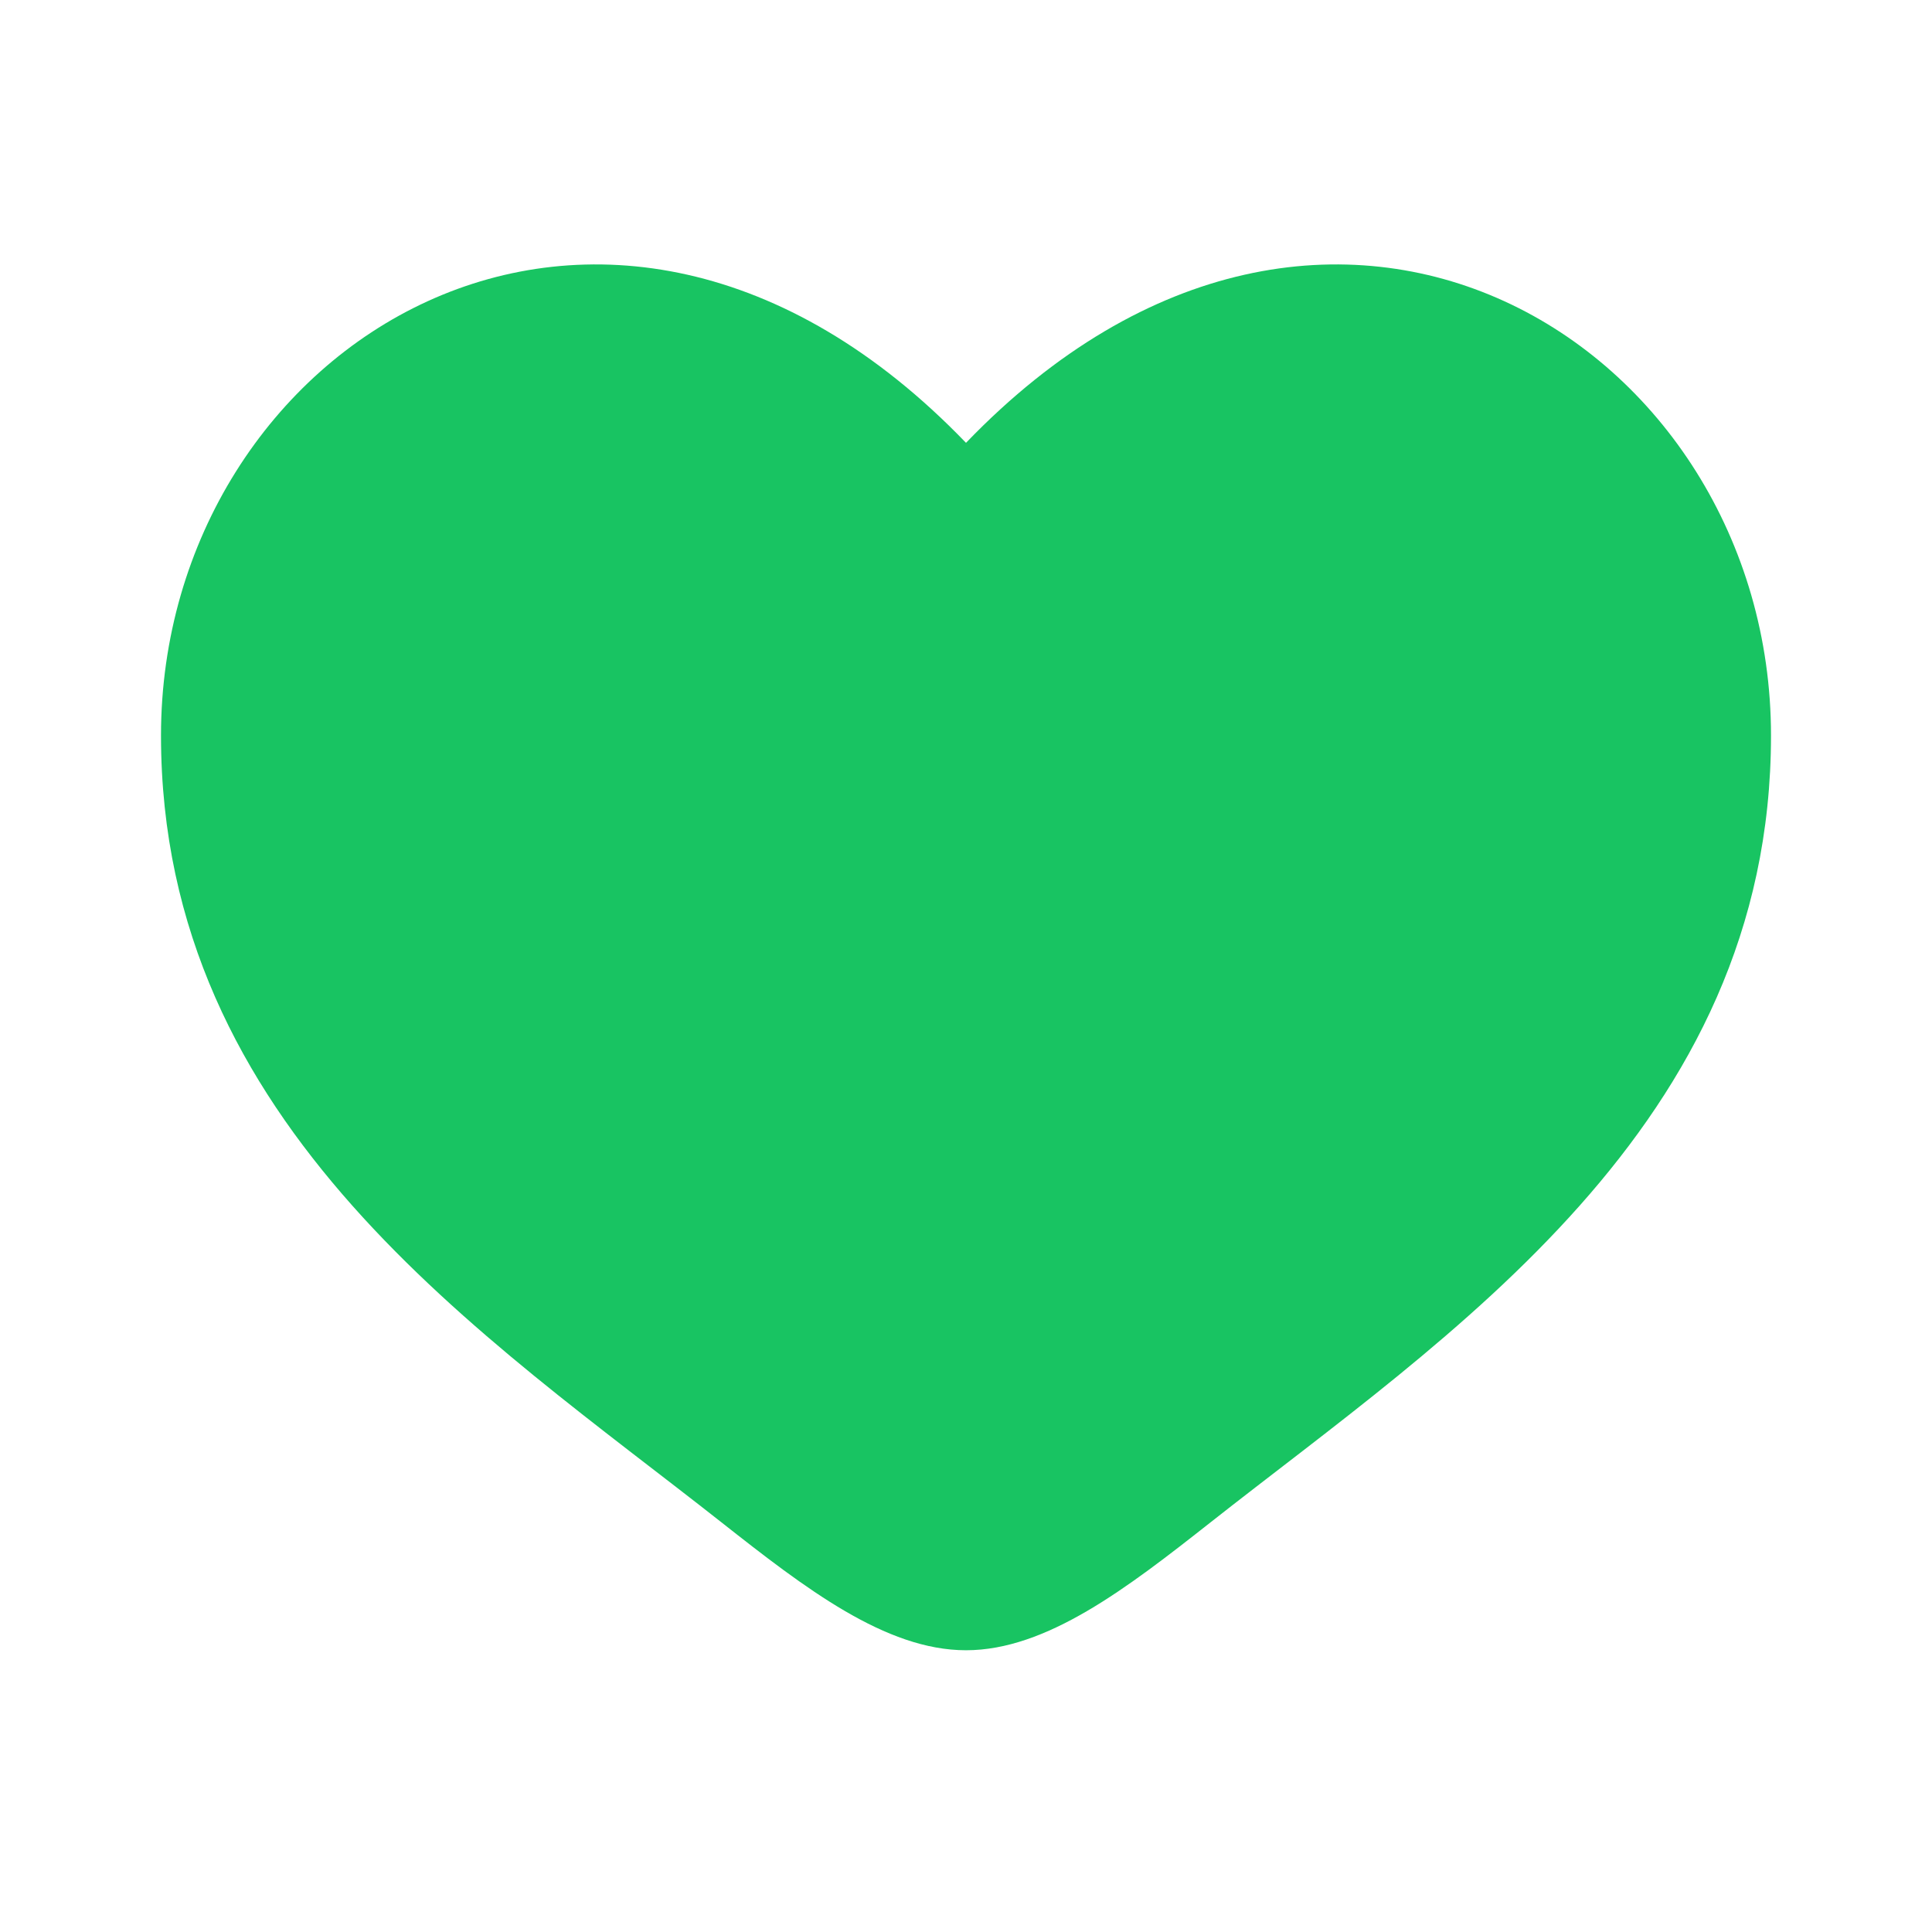
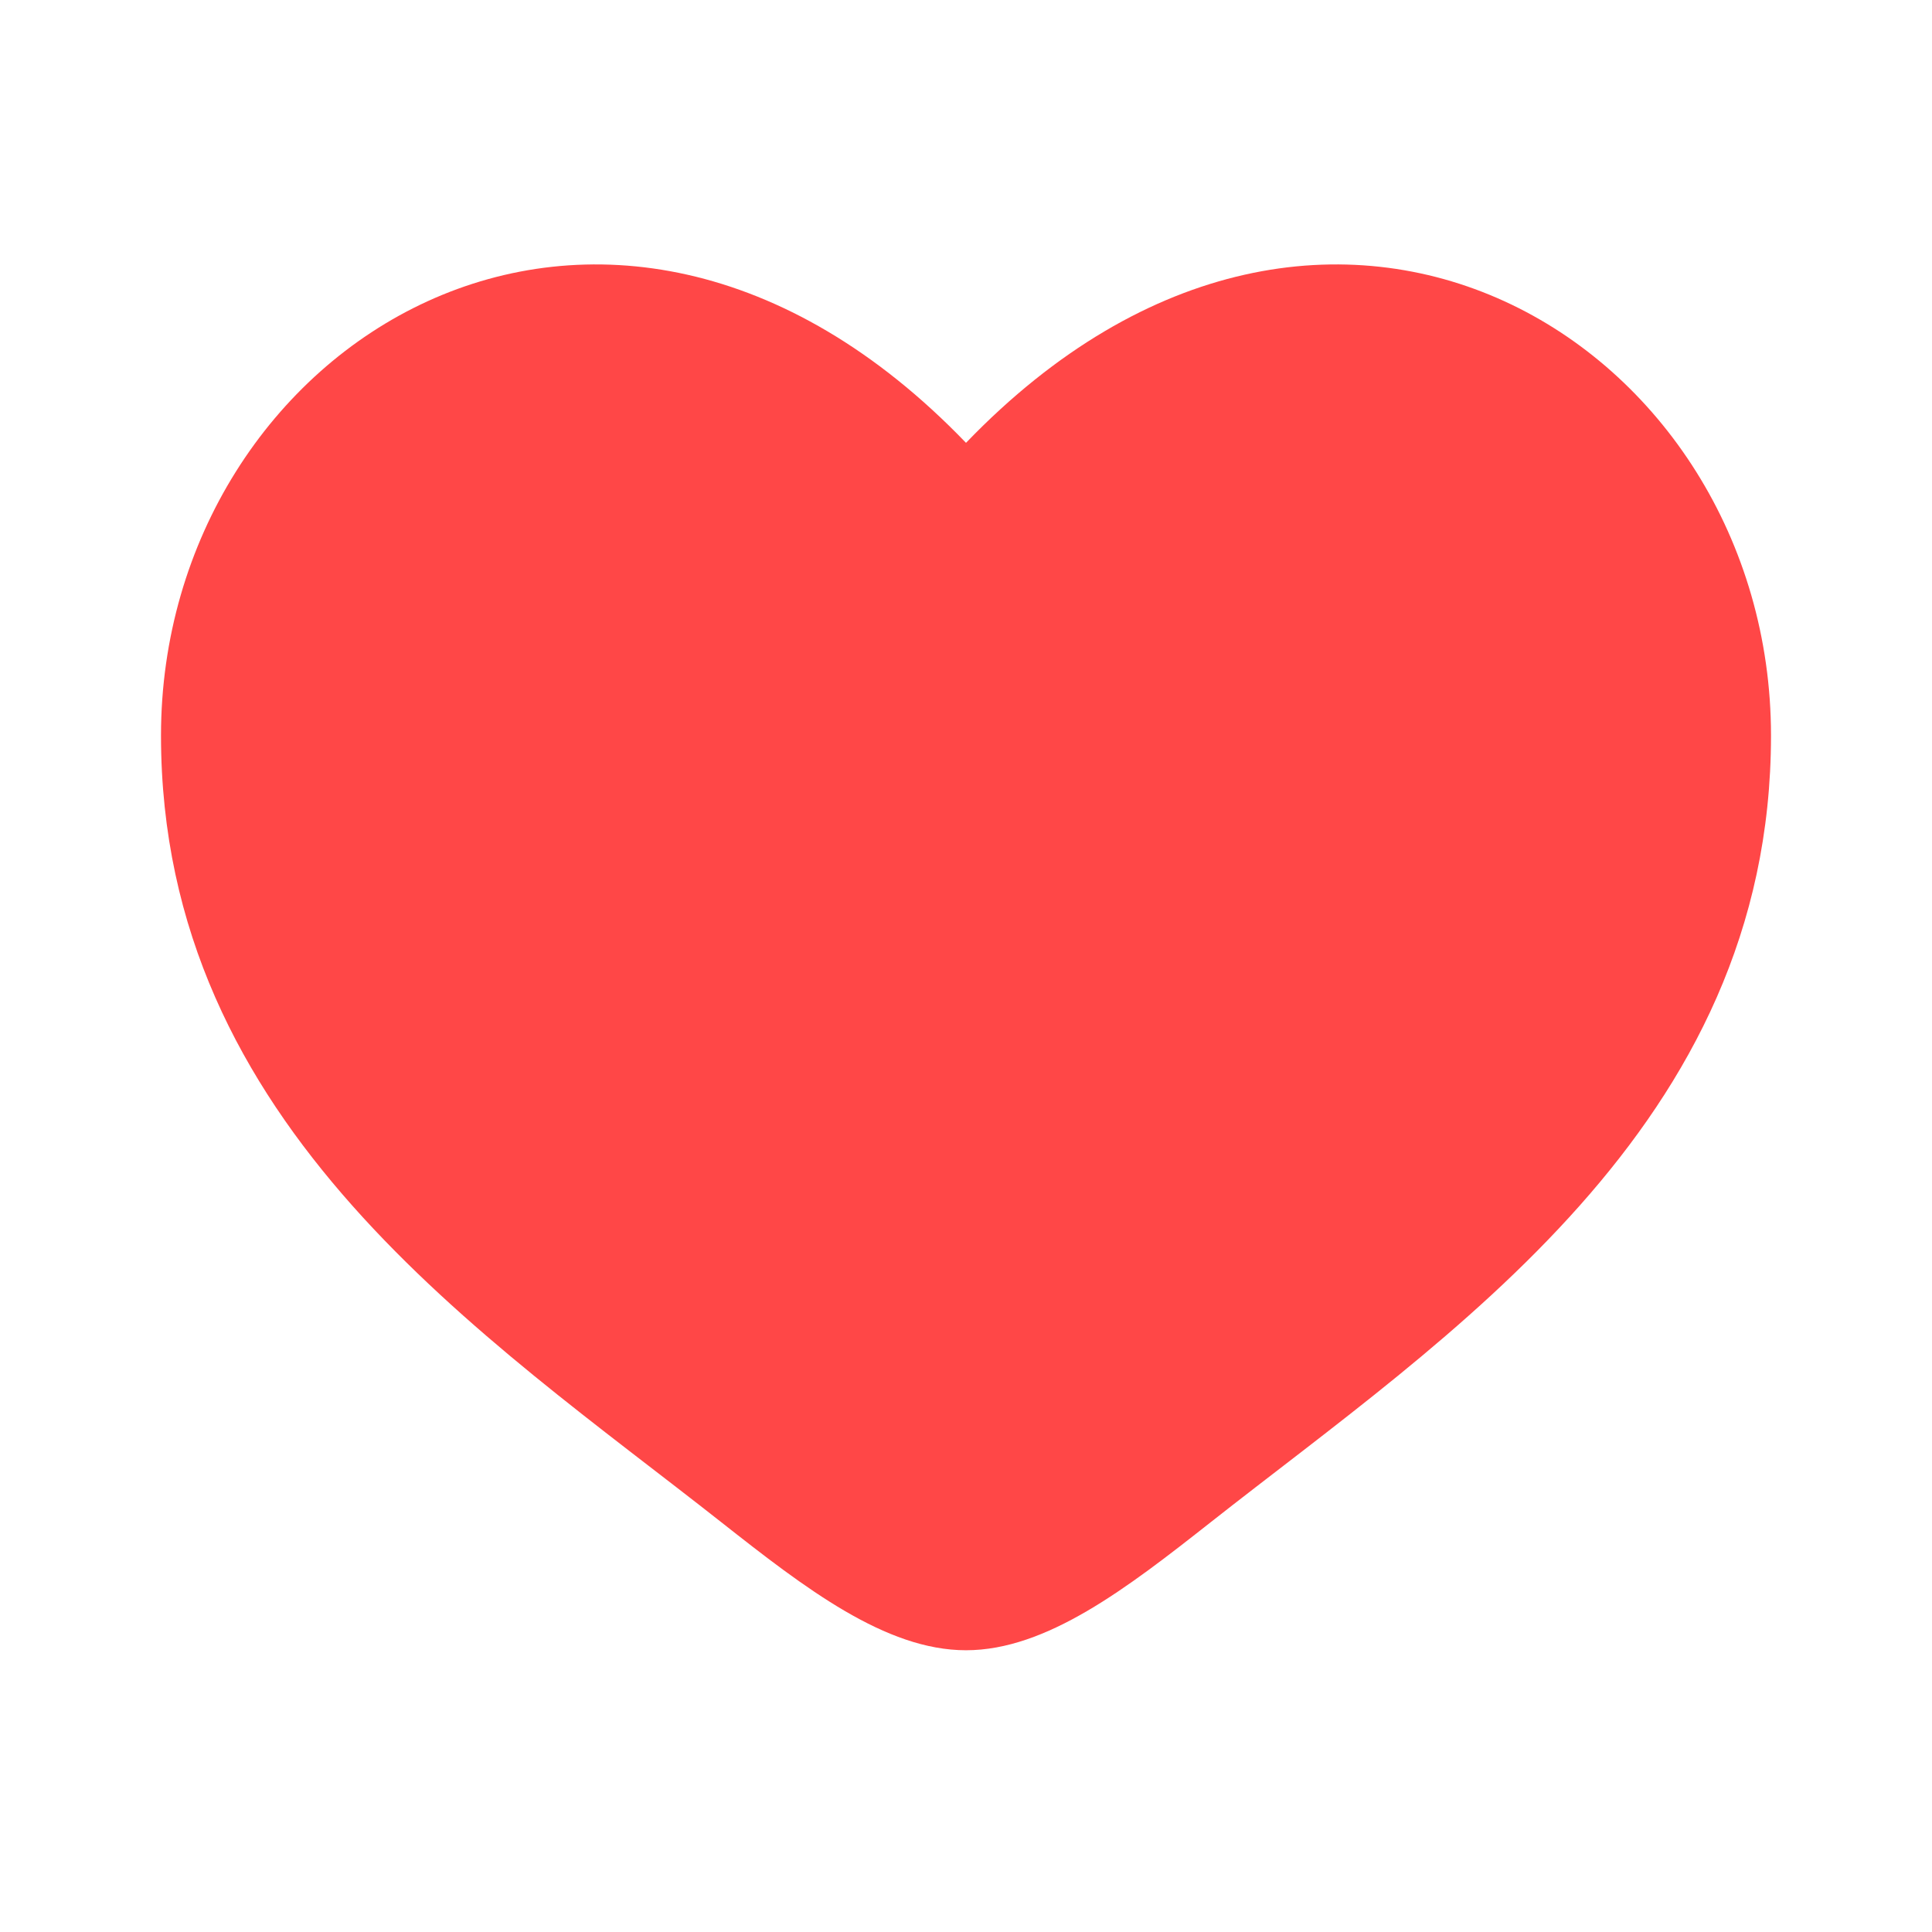
<svg xmlns="http://www.w3.org/2000/svg" width="800px" height="800px" viewBox="0 0 24 24" fill="none">
  <g id="SVGRepo_bgCarrier" stroke-width="0" />
  <g id="SVGRepo_tracerCarrier" stroke-linecap="round" stroke-linejoin="round" />
  <g id="SVGRepo_iconCarrier">
-     <path d="M2 9.137C2 14 6.019 16.591 8.962 18.911C10 19.729 11 20.5 12 20.5C13 20.5 14 19.729 15.038 18.911C17.981 16.591 22 14 22 9.137C22 4.274 16.5 0.825 12 5.501C7.5 0.825 2 4.274 2 9.137Z" fill="#18C462" />
+     <path d="M2 9.137C2 14 6.019 16.591 8.962 18.911C10 19.729 11 20.5 12 20.5C13 20.5 14 19.729 15.038 18.911C17.981 16.591 22 14 22 9.137C22 4.274 16.5 0.825 12 5.501C7.5 0.825 2 4.274 2 9.137Z" fill="#FF4747" />
  </g>
</svg>
